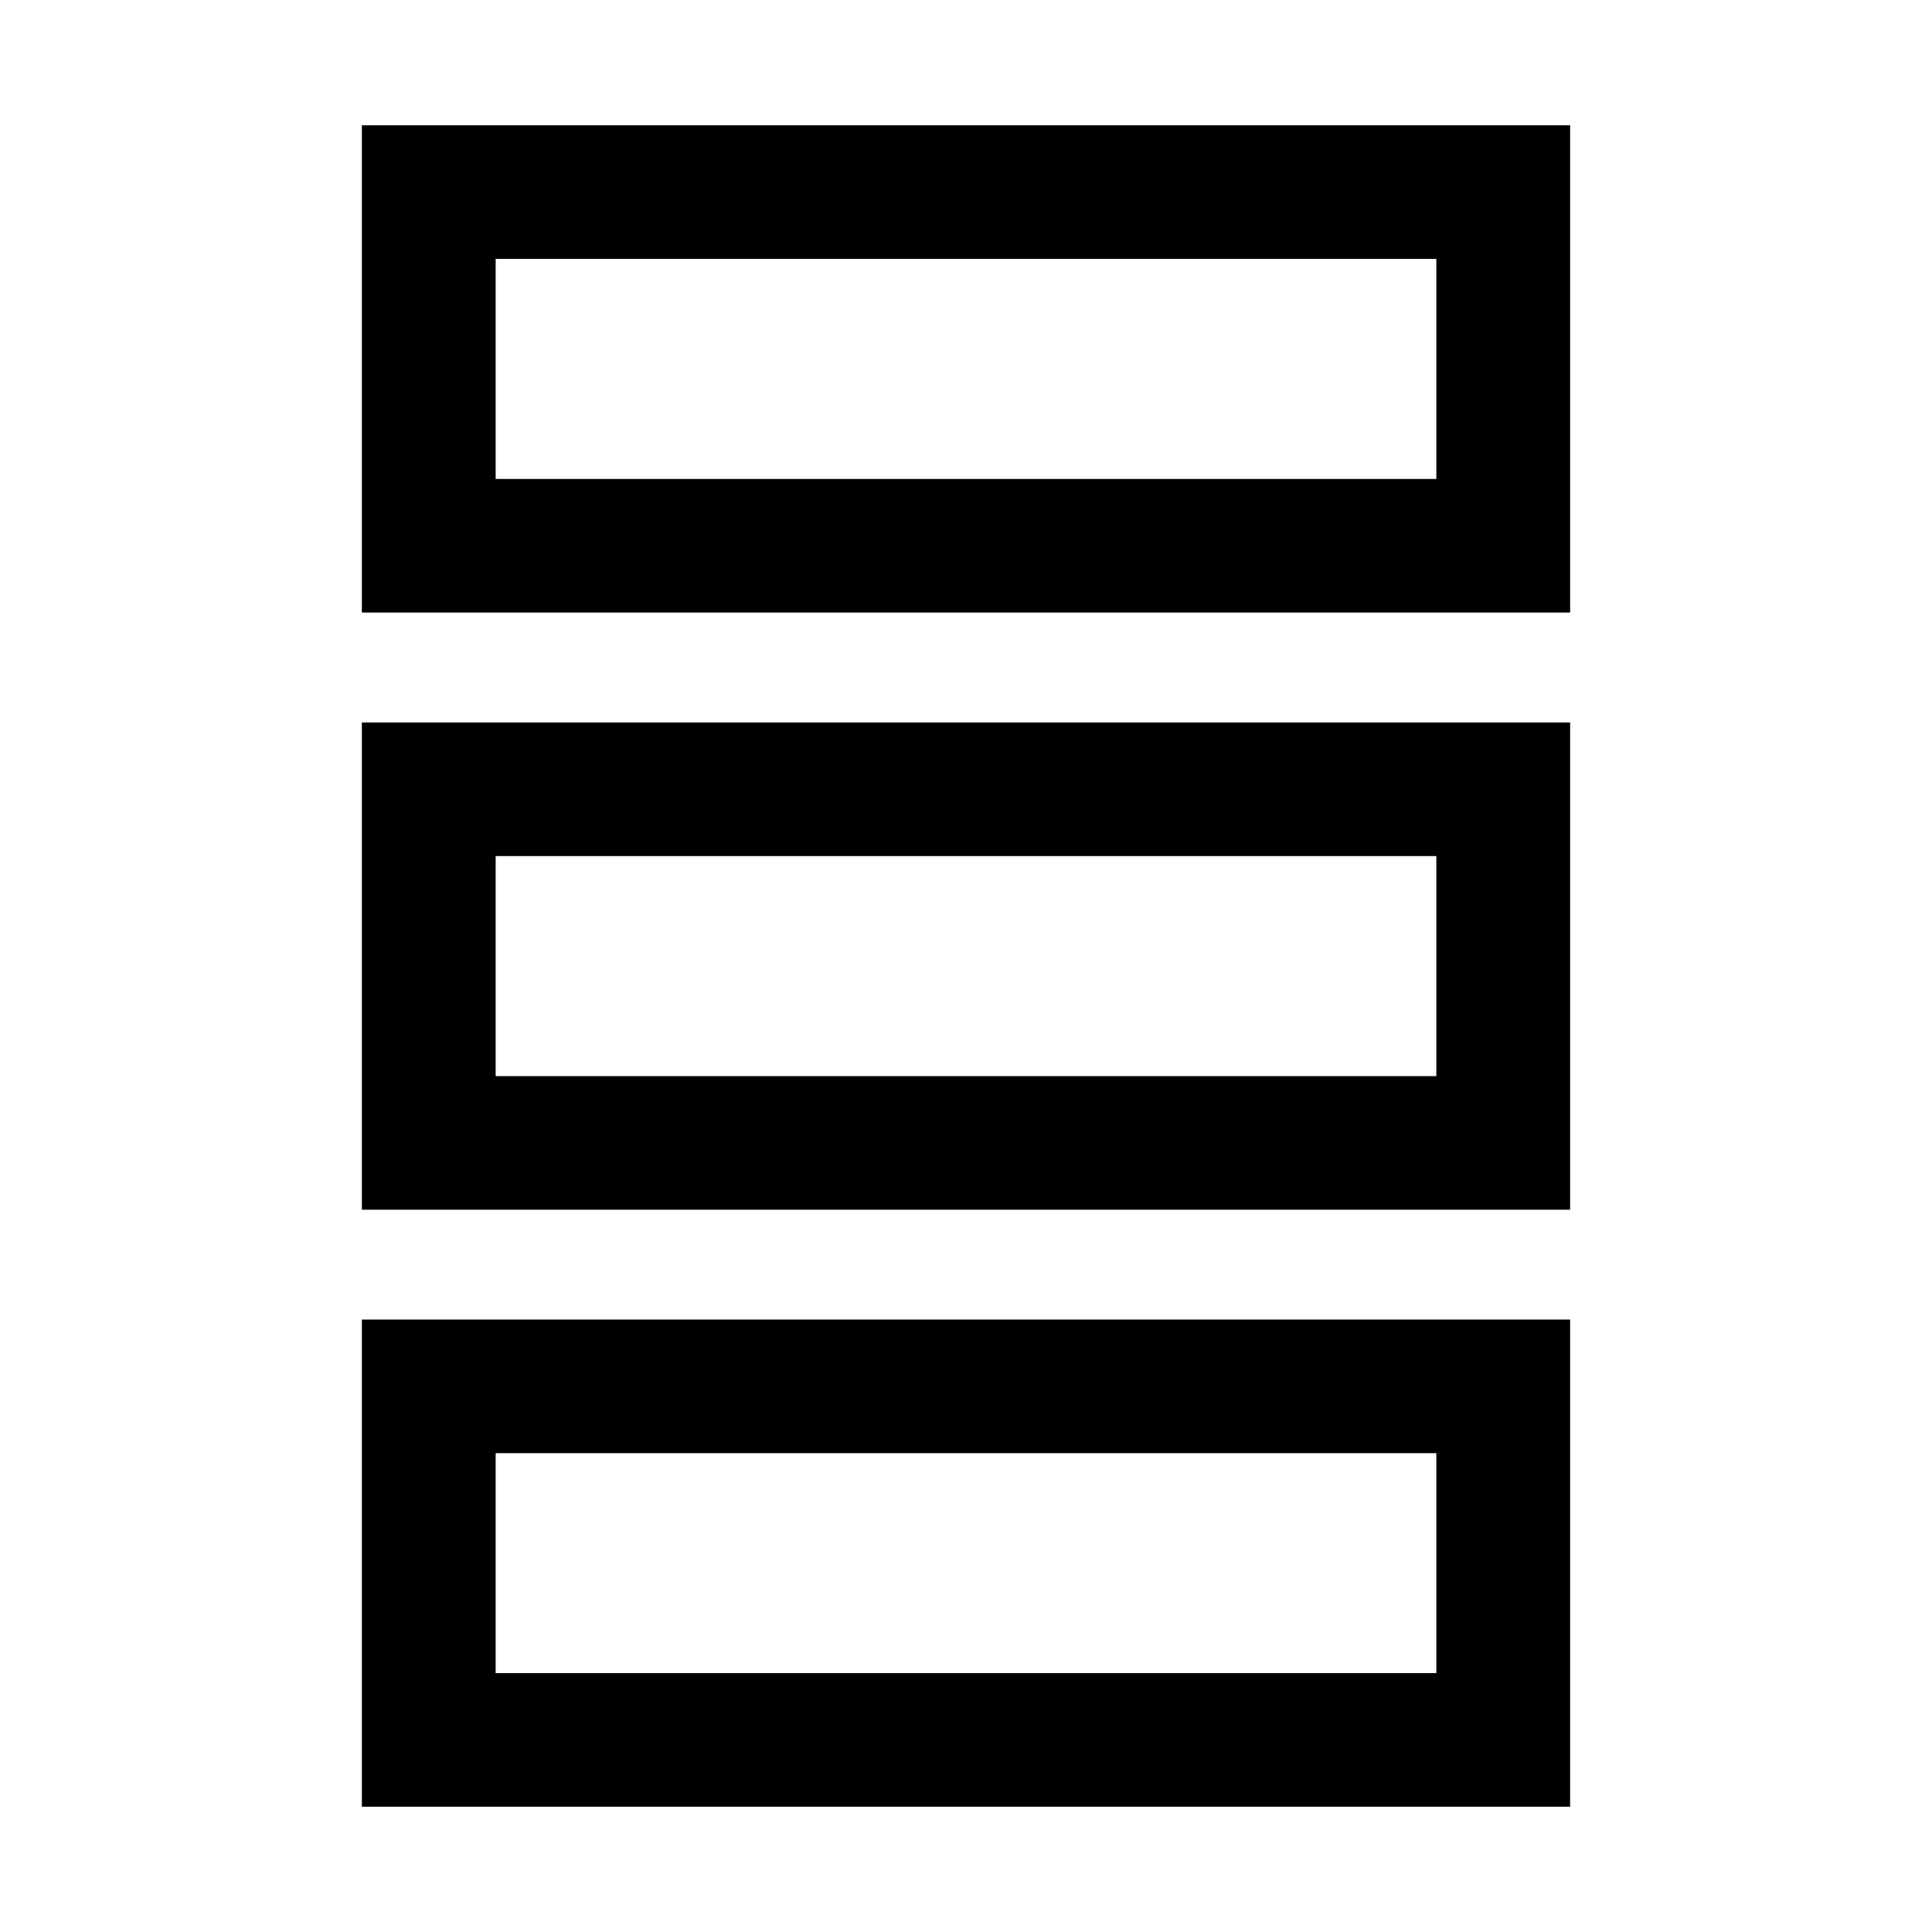
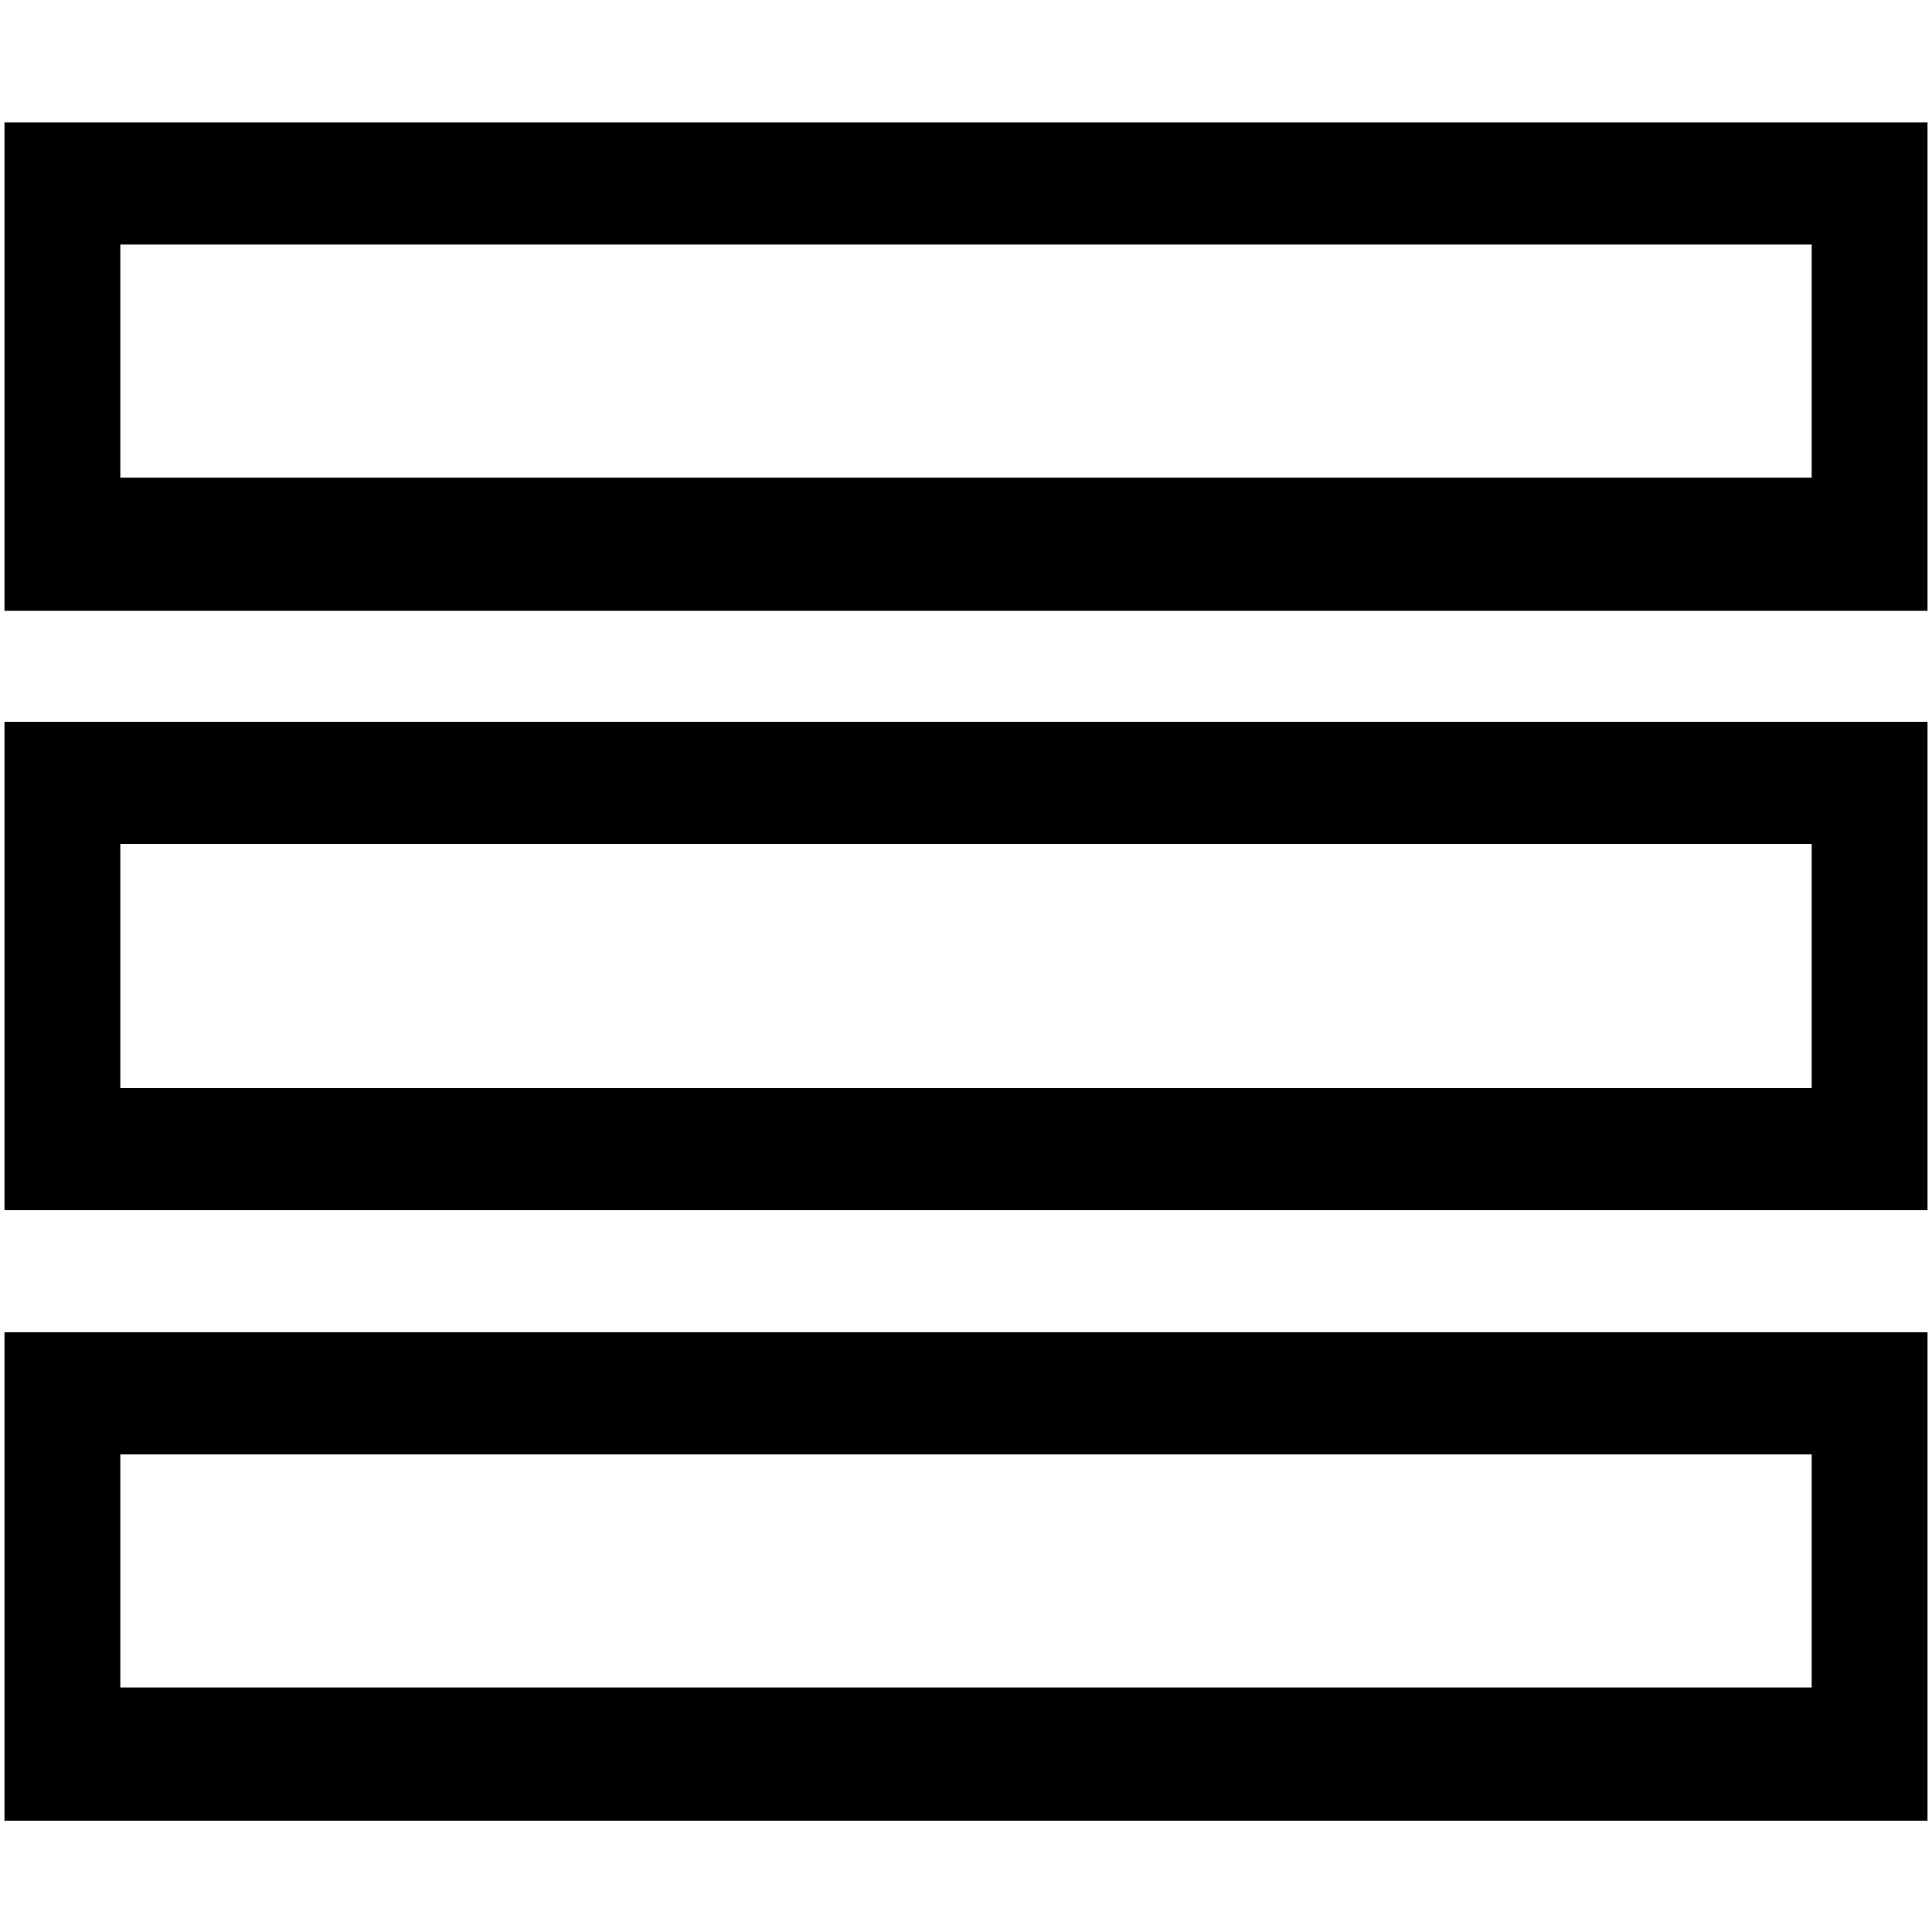
- <svg xmlns="http://www.w3.org/2000/svg" version="1.1" id="Layer_1" x="0px" y="0px" width="20px" height="20px" viewBox="0 0 20 20" enable-background="new 0 0 20 20" xml:space="preserve">
-   <g>
-     <path d="M3.746,1.297v5.044h12.508V1.297H3.746z M14.869,4.958H5.131V2.68h9.738V4.958z" />
-     <path d="M3.746,18.703h12.508V13.66H3.746V18.703z M5.131,15.043h9.738v2.277H5.131V15.043z" />
-     <path d="M3.746,12.523h12.508V7.479H3.746V12.523z M5.131,8.862h9.738v2.278H5.131V8.862z" />
+ <svg xmlns="http://www.w3.org/2000/svg" width="16" height="16" viewBox="0 0 16 16">
+   <g transform="matrix(0.959386 0 0 0.9192233 -1.59386 -1.192233)">
+     <path d="m1.7 2.4v4.4H18.3v-4.4zM17.3 5.6H2.7V3.5H17.3Z" />
+     <path d="M1.7 7.8V12.2H18.3V7.8ZM17.3 11.1H2.7V8.9H17.3Z" />
+     <path d="m1.7 13.3v4.4H18.3v-4.4zM17.3 16.5H2.7V14.4H17.3Z" />
  </g>
</svg>
